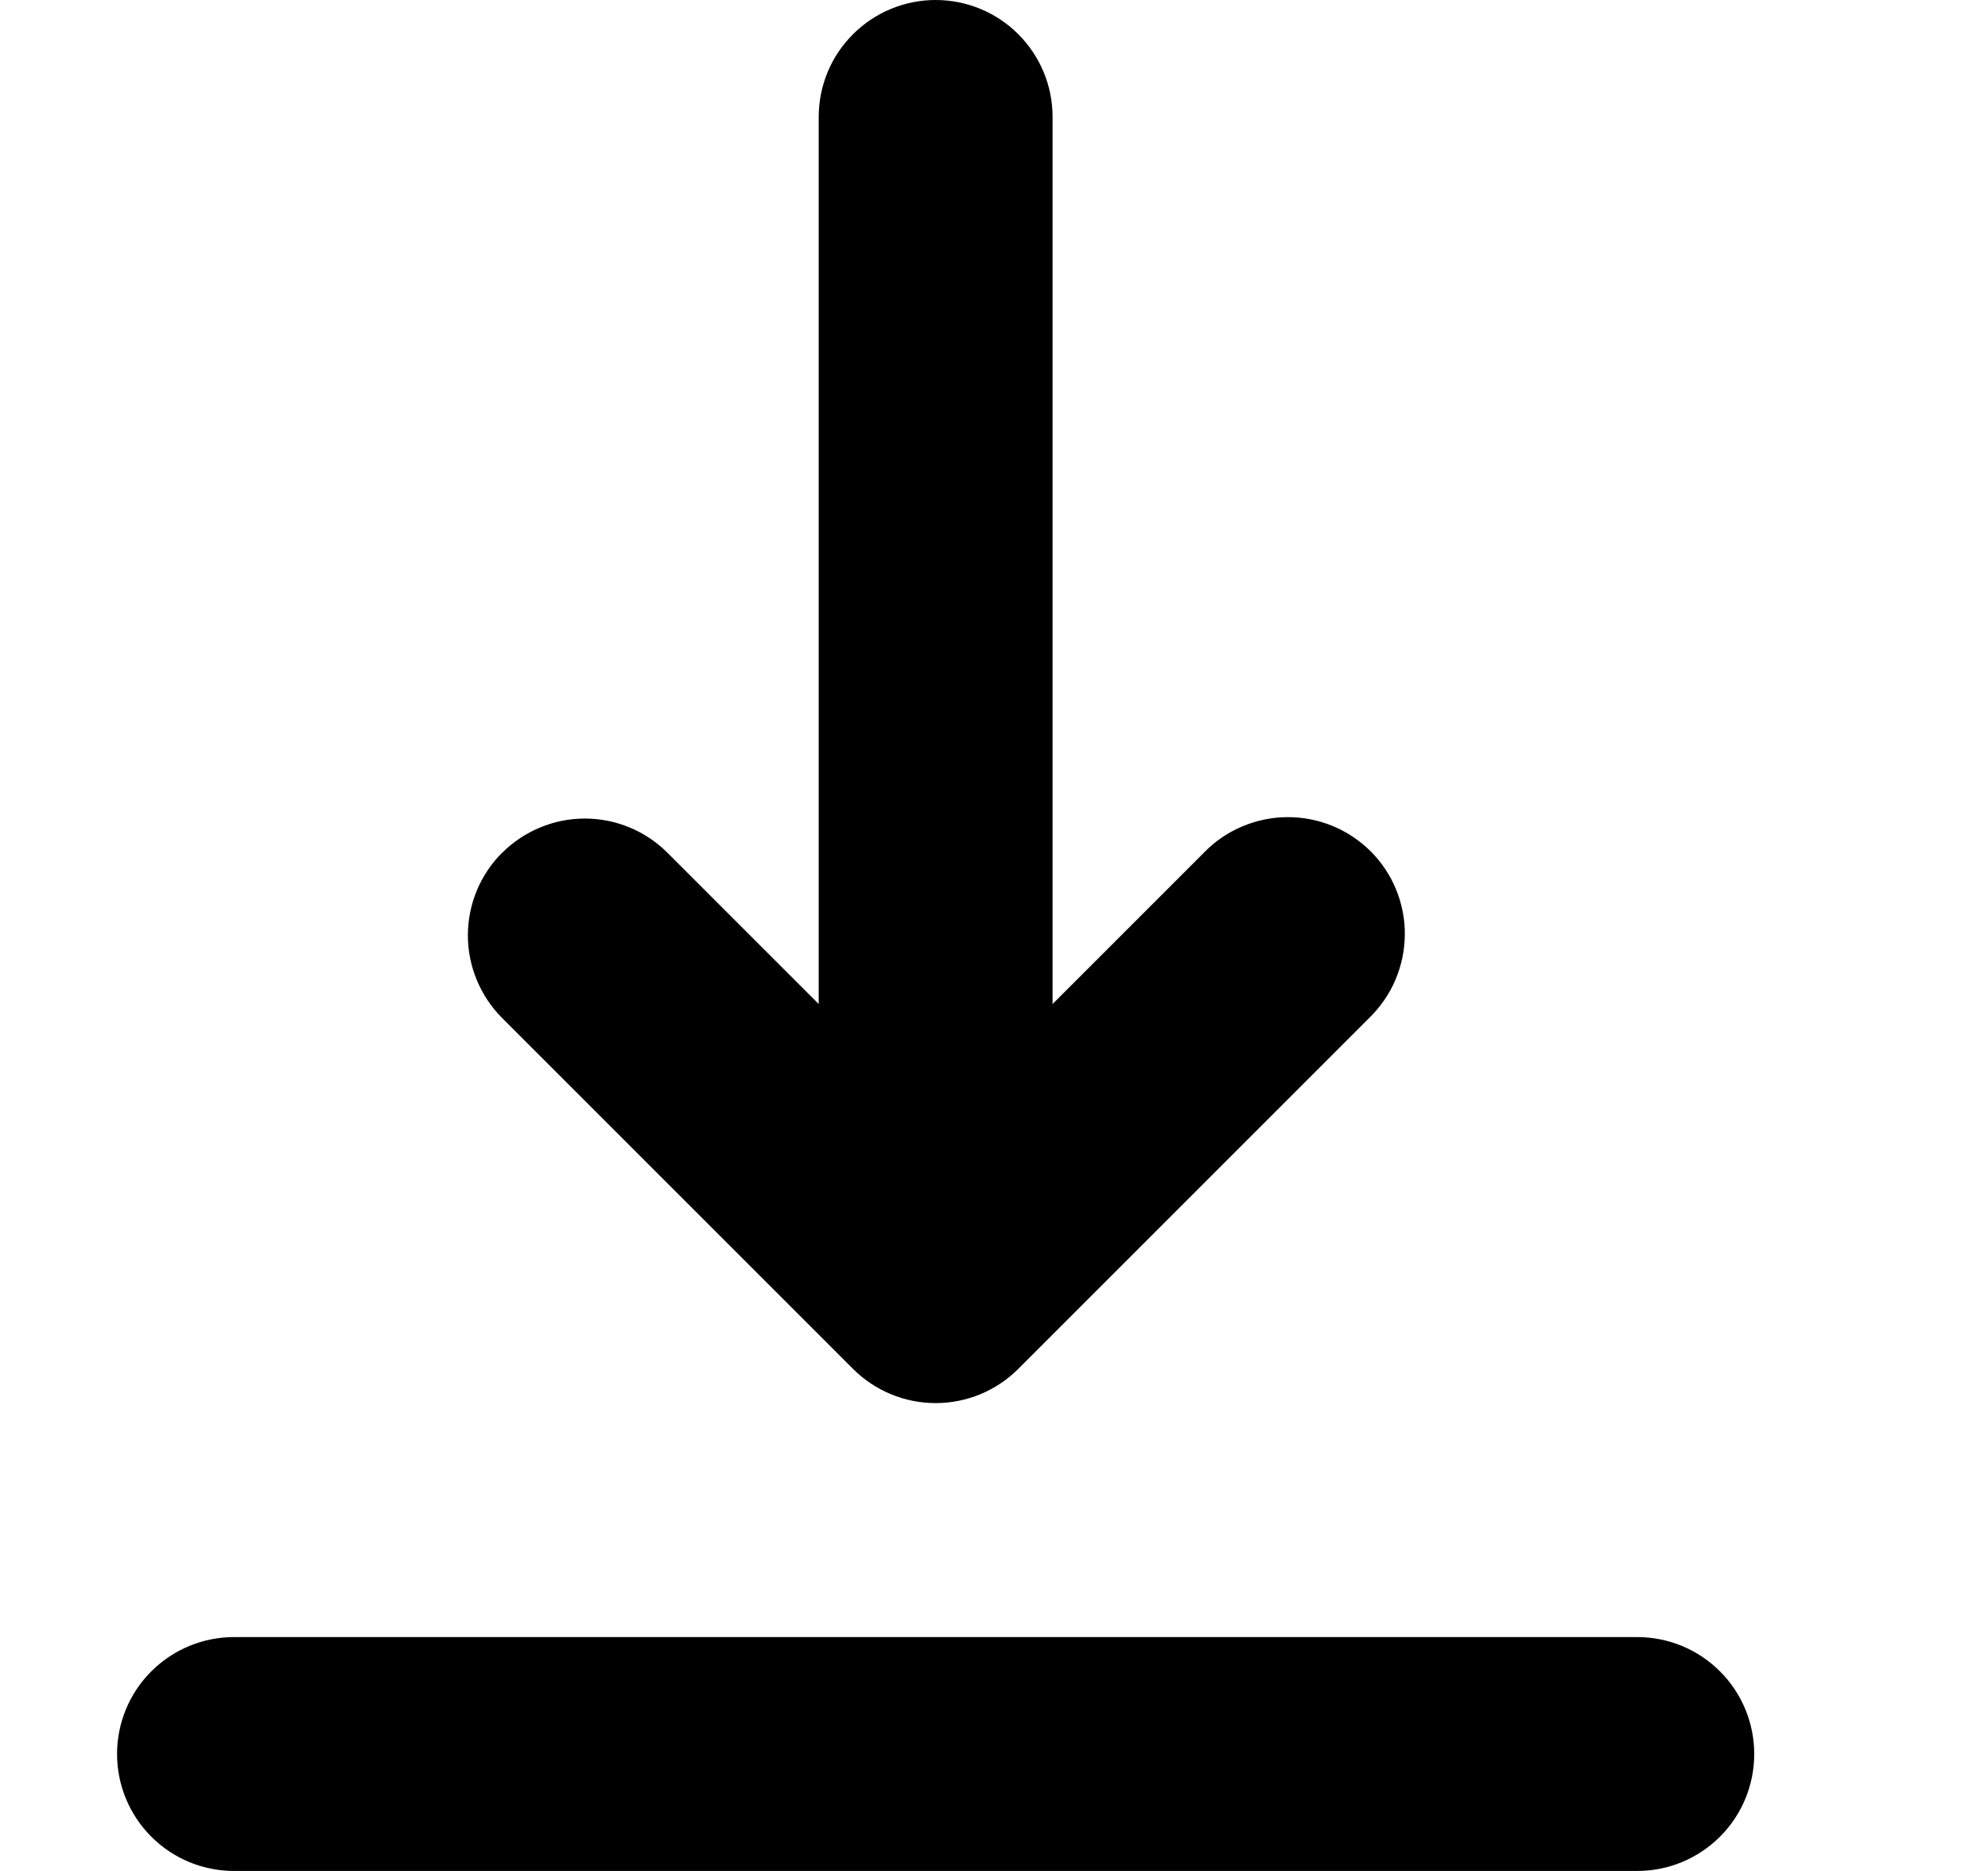
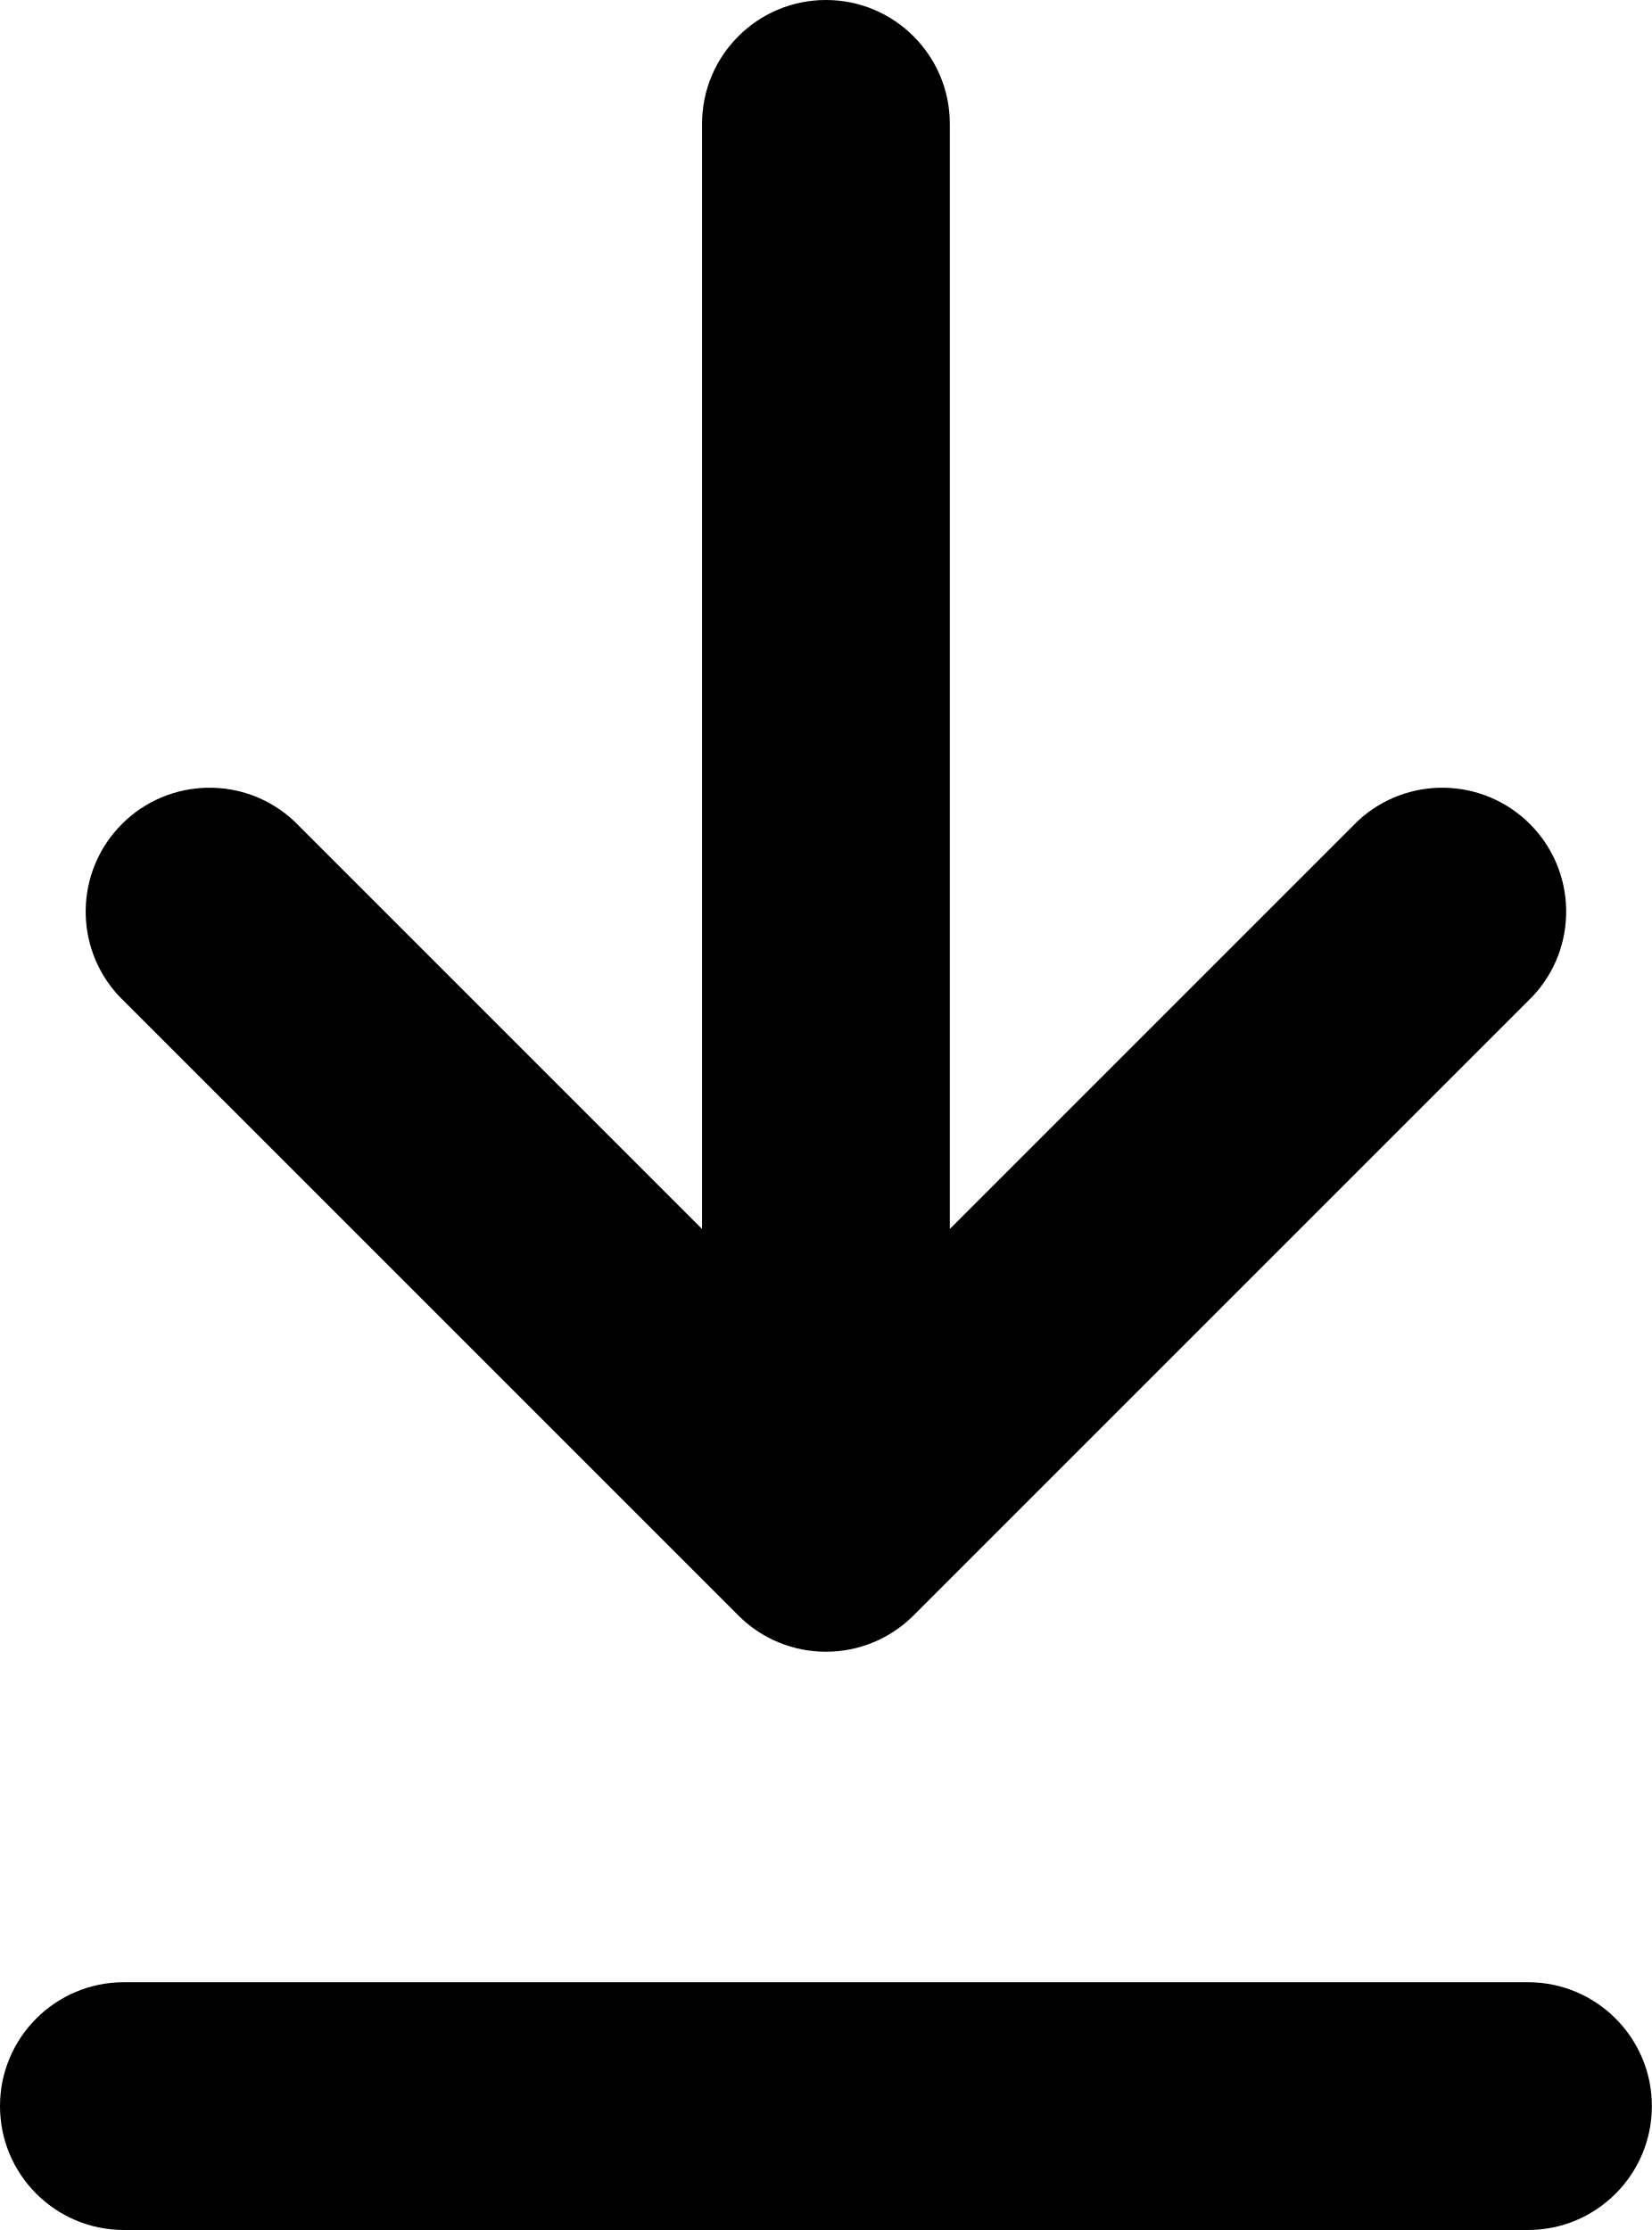
- <svg xmlns="http://www.w3.org/2000/svg" fill="none" height="16" viewBox="0 0 17 16" width="17">
-   <path clip-rule="evenodd" d="m1.001 15c0-.265.105-.52.293-.707.188-.188.442-.293.707-.293h12c.265 0 .519.105.707.293.188.188.293.442.293.707s-.105.52-.293.707c-.188.188-.442.293-.707.293h-12c-.265 0-.52-.105-.707-.293-.188-.188-.293-.442-.293-.707zm3.293-7.707c.188-.187.442-.293.707-.293.265 0 .519.105.707.293l1.293 1.293v-7.586c0-.265.105-.52.293-.707.188-.188.442-.293.707-.293.265 0 .52.105.707.293.188.188.293.442.293.707v7.586l1.293-1.293c.092-.096.203-.172.325-.224s.253-.08.386-.081c.133-.001.264.024.387.074s.235.125.329.218c.094.094.168.206.218.328.05.123.076.255.074.387-.001.133-.029.264-.081.386-.052.122-.129.232-.224.325l-3 3c-.188.188-.442.293-.707.293-.265 0-.519-.105-.707-.293l-3-3c-.187-.188-.293-.442-.293-.707 0-.265.105-.519.293-.707z" fill="currentColor" fill-rule="evenodd" />
+ <svg xmlns="http://www.w3.org/2000/svg" fill="none" viewBox="3 1 10 13.5">
+   <path fill="currentColor" fill-rule="evenodd" d="M7.47 10.78a.75.75 0 0 0 1.06 0l3.75-3.75a.75.75 0 0 0-1.06-1.06L8.75 8.44V1.75a.75.75 0 0 0-1.5 0v6.69L4.78 5.97a.75.75 0 0 0-1.06 1.06l3.75 3.75ZM3.75 13a.75.75 0 0 0 0 1.5h8.5a.75.75 0 0 0 0-1.5h-8.5Z" clip-rule="evenodd" />
</svg>
